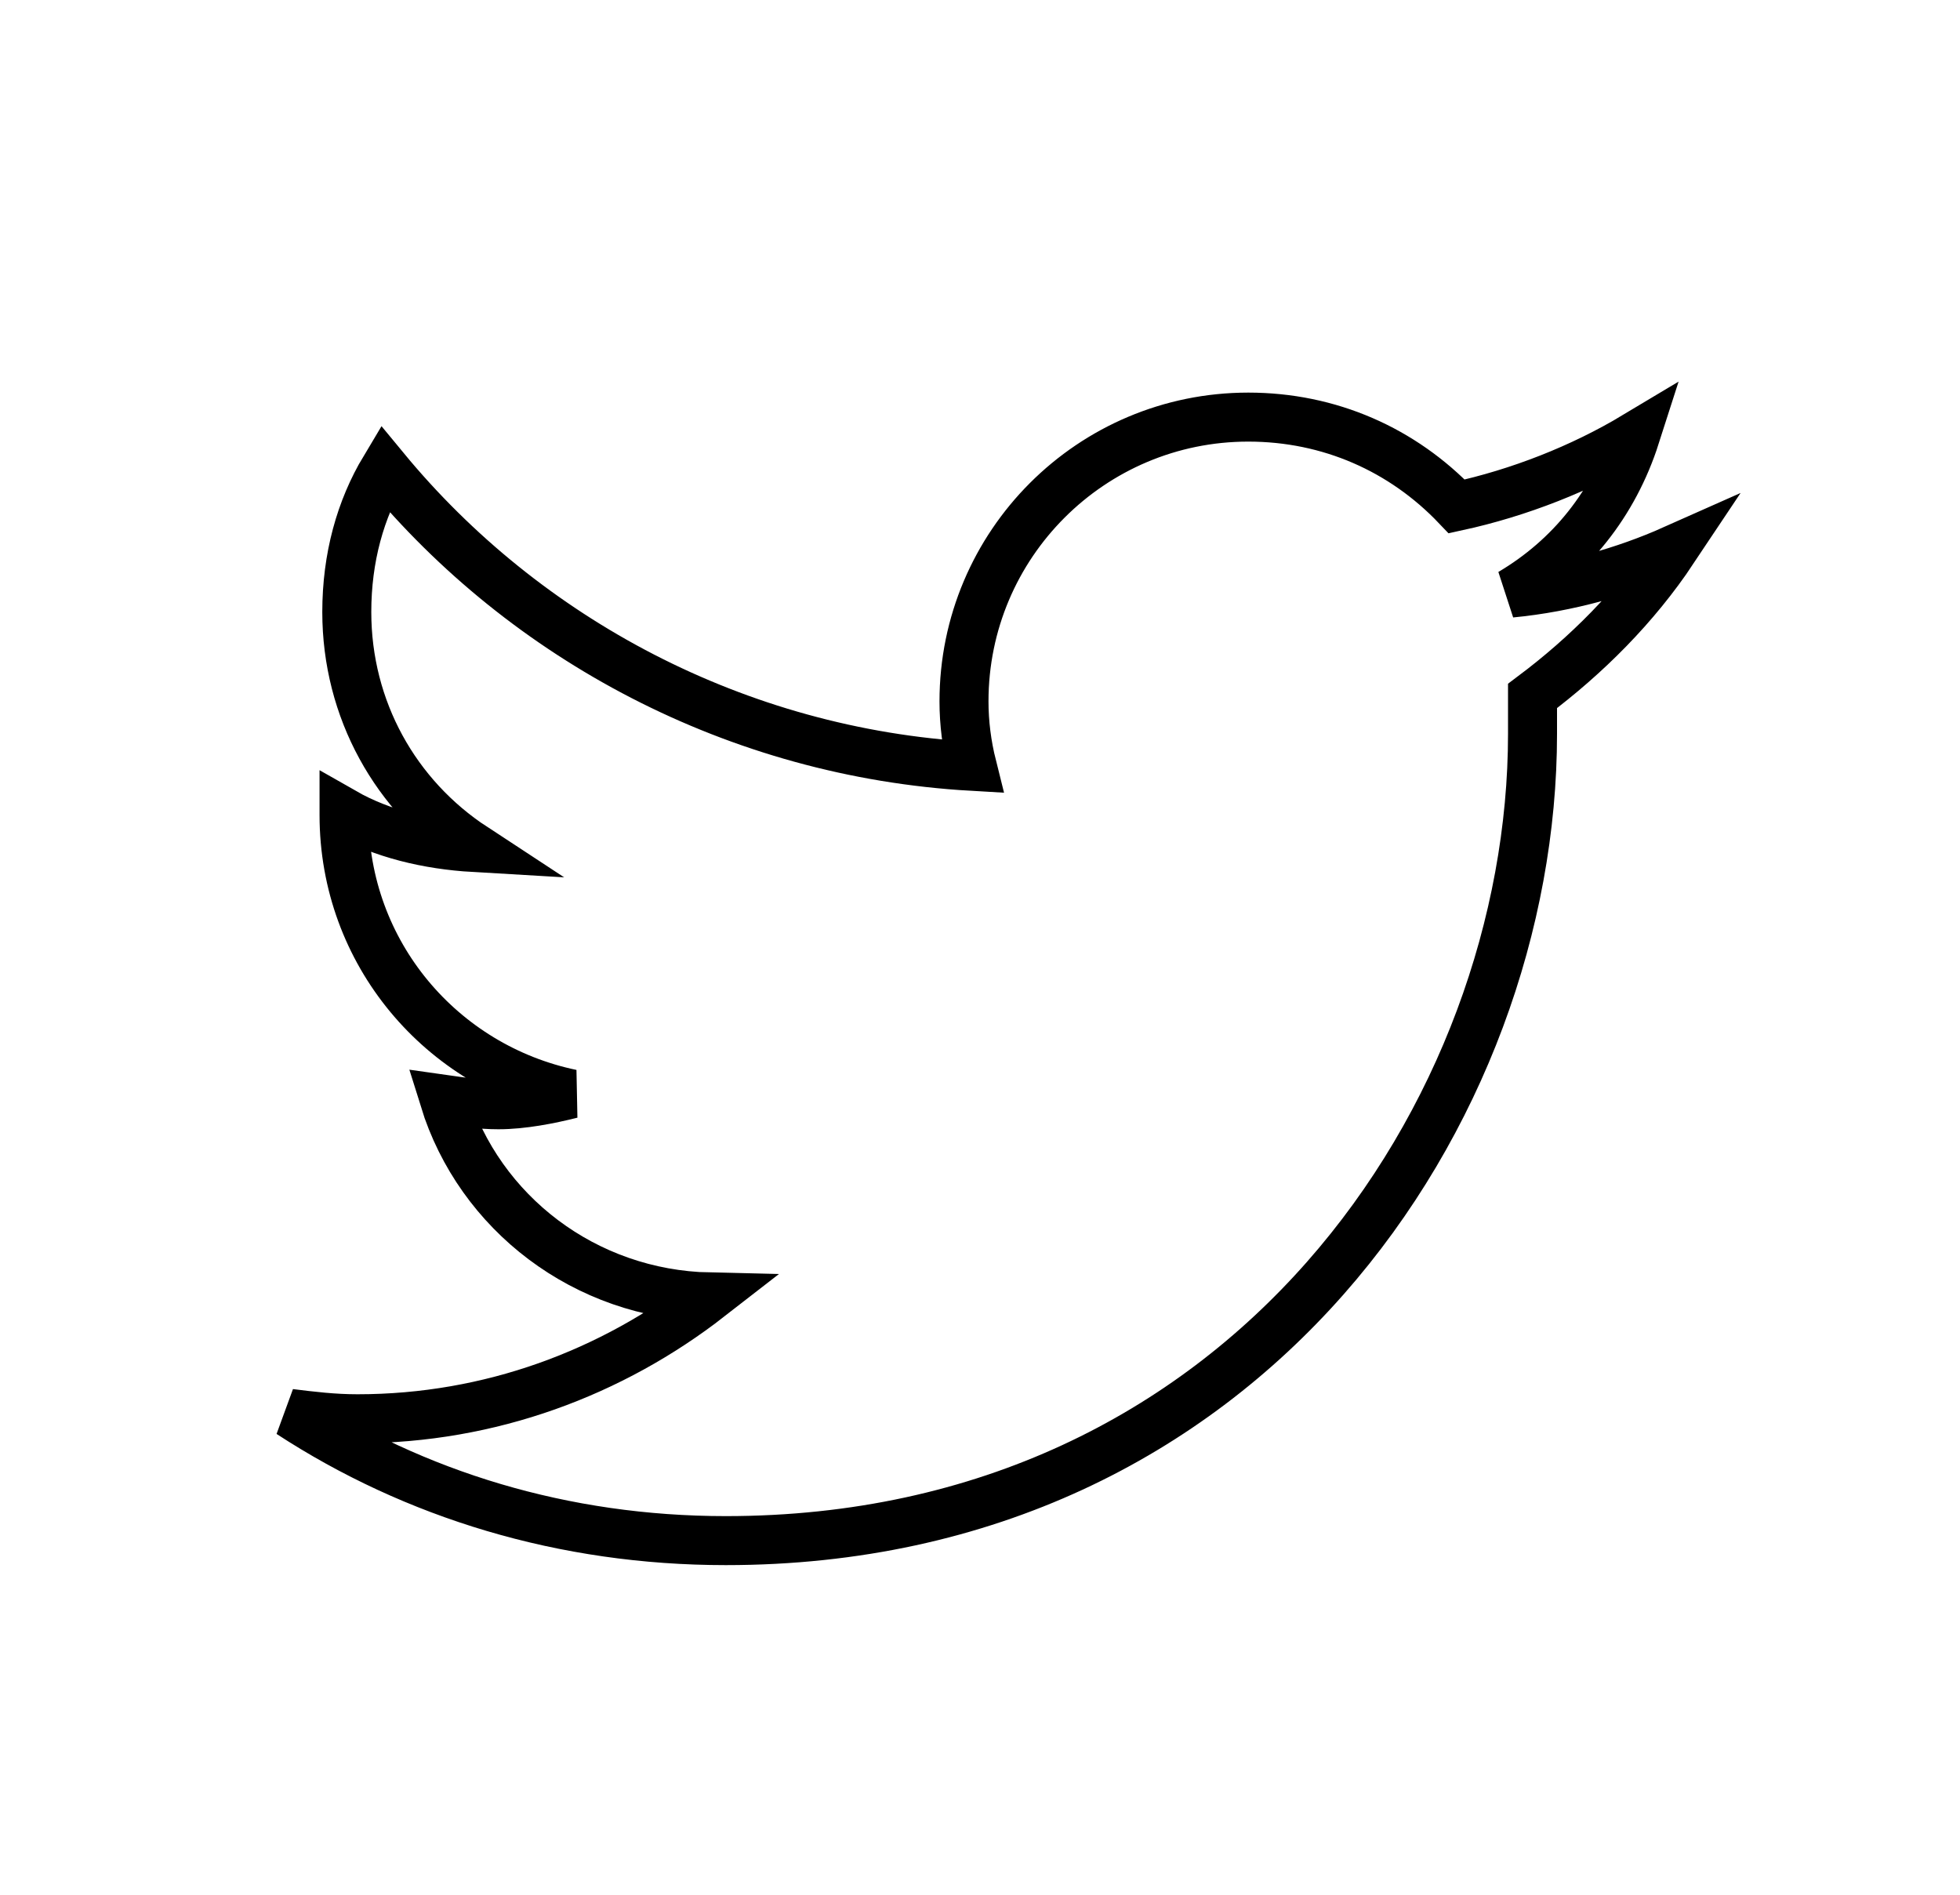
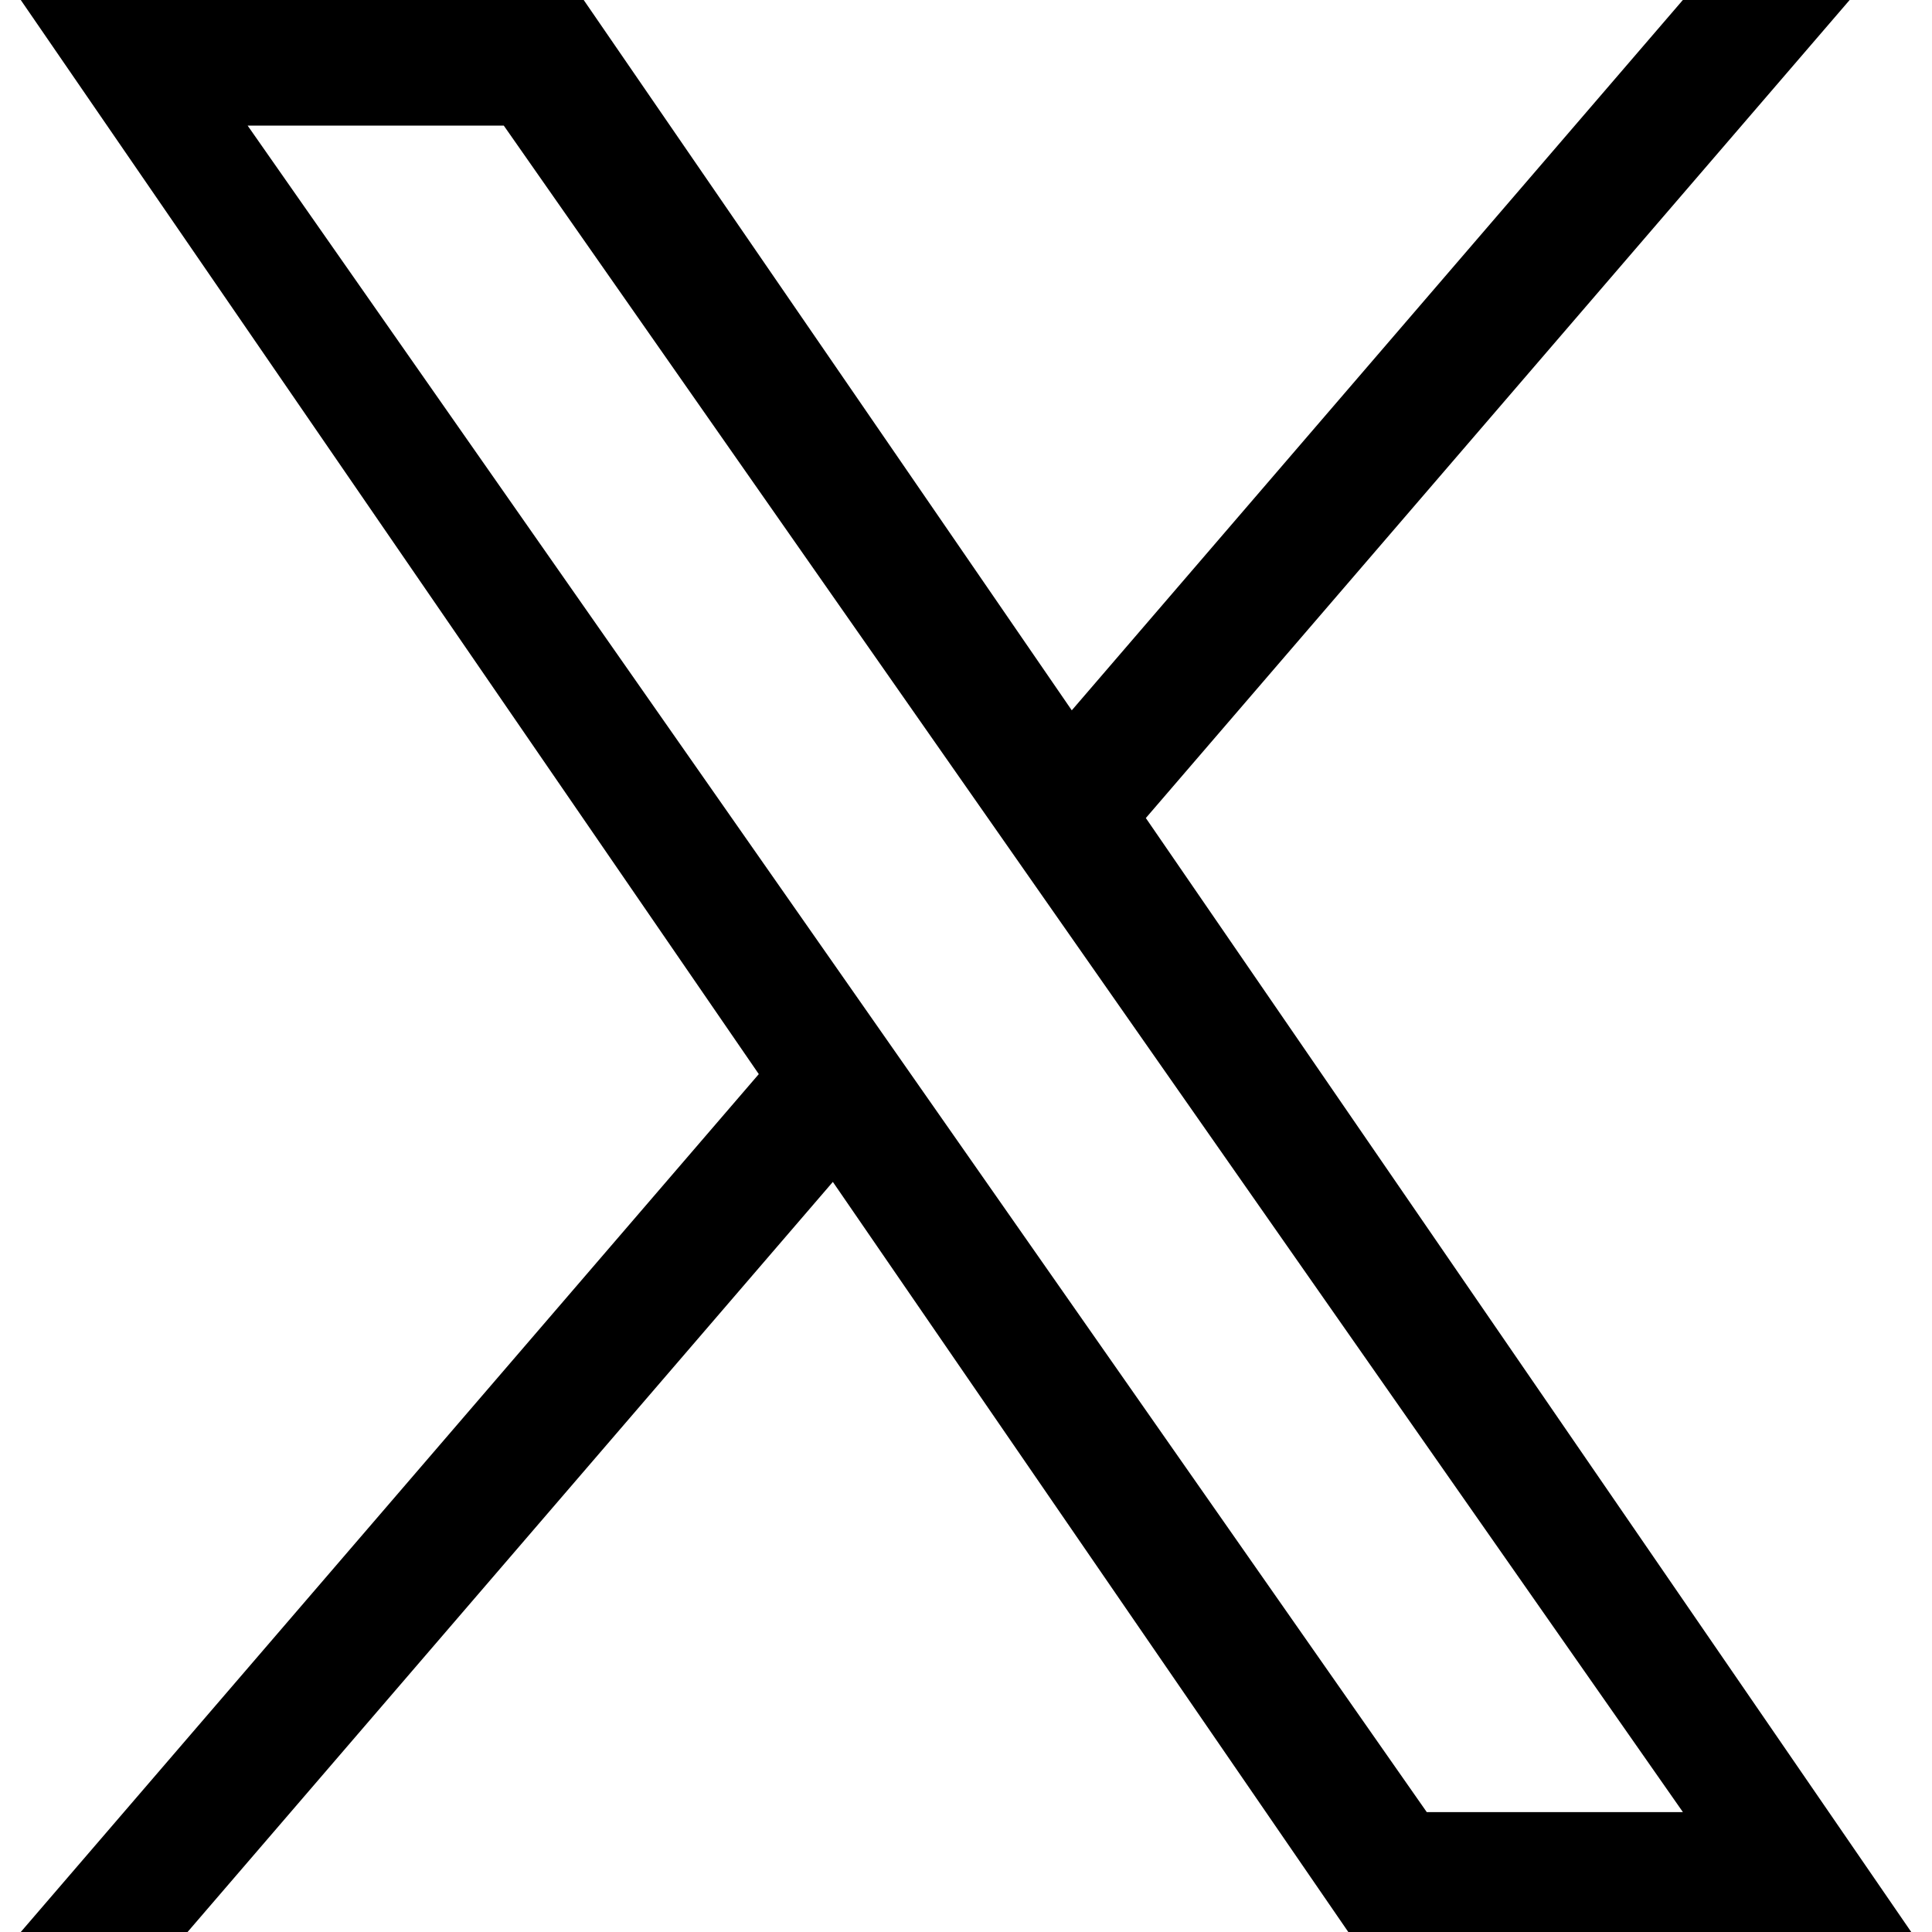
- <svg xmlns="http://www.w3.org/2000/svg" width="30" height="29" viewBox="0 0 30 29" fill="none">
-   <path d="M23.457 10.652C24.286 10.03 25.032 9.284 25.612 8.414C24.866 8.746 23.996 8.994 23.125 9.077C24.037 8.538 24.7 7.71 25.032 6.674C24.203 7.171 23.25 7.544 22.297 7.751C21.468 6.881 20.349 6.384 19.106 6.384C16.703 6.384 14.755 8.331 14.755 10.735C14.755 11.066 14.797 11.398 14.88 11.729C11.274 11.522 8.042 9.782 5.888 7.171C5.515 7.793 5.308 8.538 5.308 9.367C5.308 10.859 6.054 12.185 7.255 12.972C6.551 12.931 5.846 12.765 5.266 12.434V12.475C5.266 14.588 6.758 16.329 8.747 16.743C8.415 16.826 8.001 16.909 7.628 16.909C7.338 16.909 7.089 16.867 6.799 16.826C7.338 18.566 8.954 19.809 10.86 19.851C9.368 21.011 7.504 21.715 5.473 21.715C5.1 21.715 4.769 21.674 4.438 21.633C6.344 22.876 8.623 23.58 11.109 23.58C19.106 23.58 23.457 16.992 23.457 11.232C23.457 11.025 23.457 10.859 23.457 10.652Z" stroke="currentColor" stroke-width="0.75" />
+ <svg xmlns="http://www.w3.org/2000/svg" role="img" viewBox="0 0 24 24" fill="currentColor">
+   <path d="M14.234 10.162 22.977 0h-2.072l-7.591 8.824L7.251 0H.258l9.168 13.343L.258 24H2.33l8.016-9.318L16.749 24h6.993zm-2.837 3.299-.929-1.329L3.076 1.56h3.182l5.965 8.532.929 1.329 7.754 11.09h-3.182z" />
</svg>
